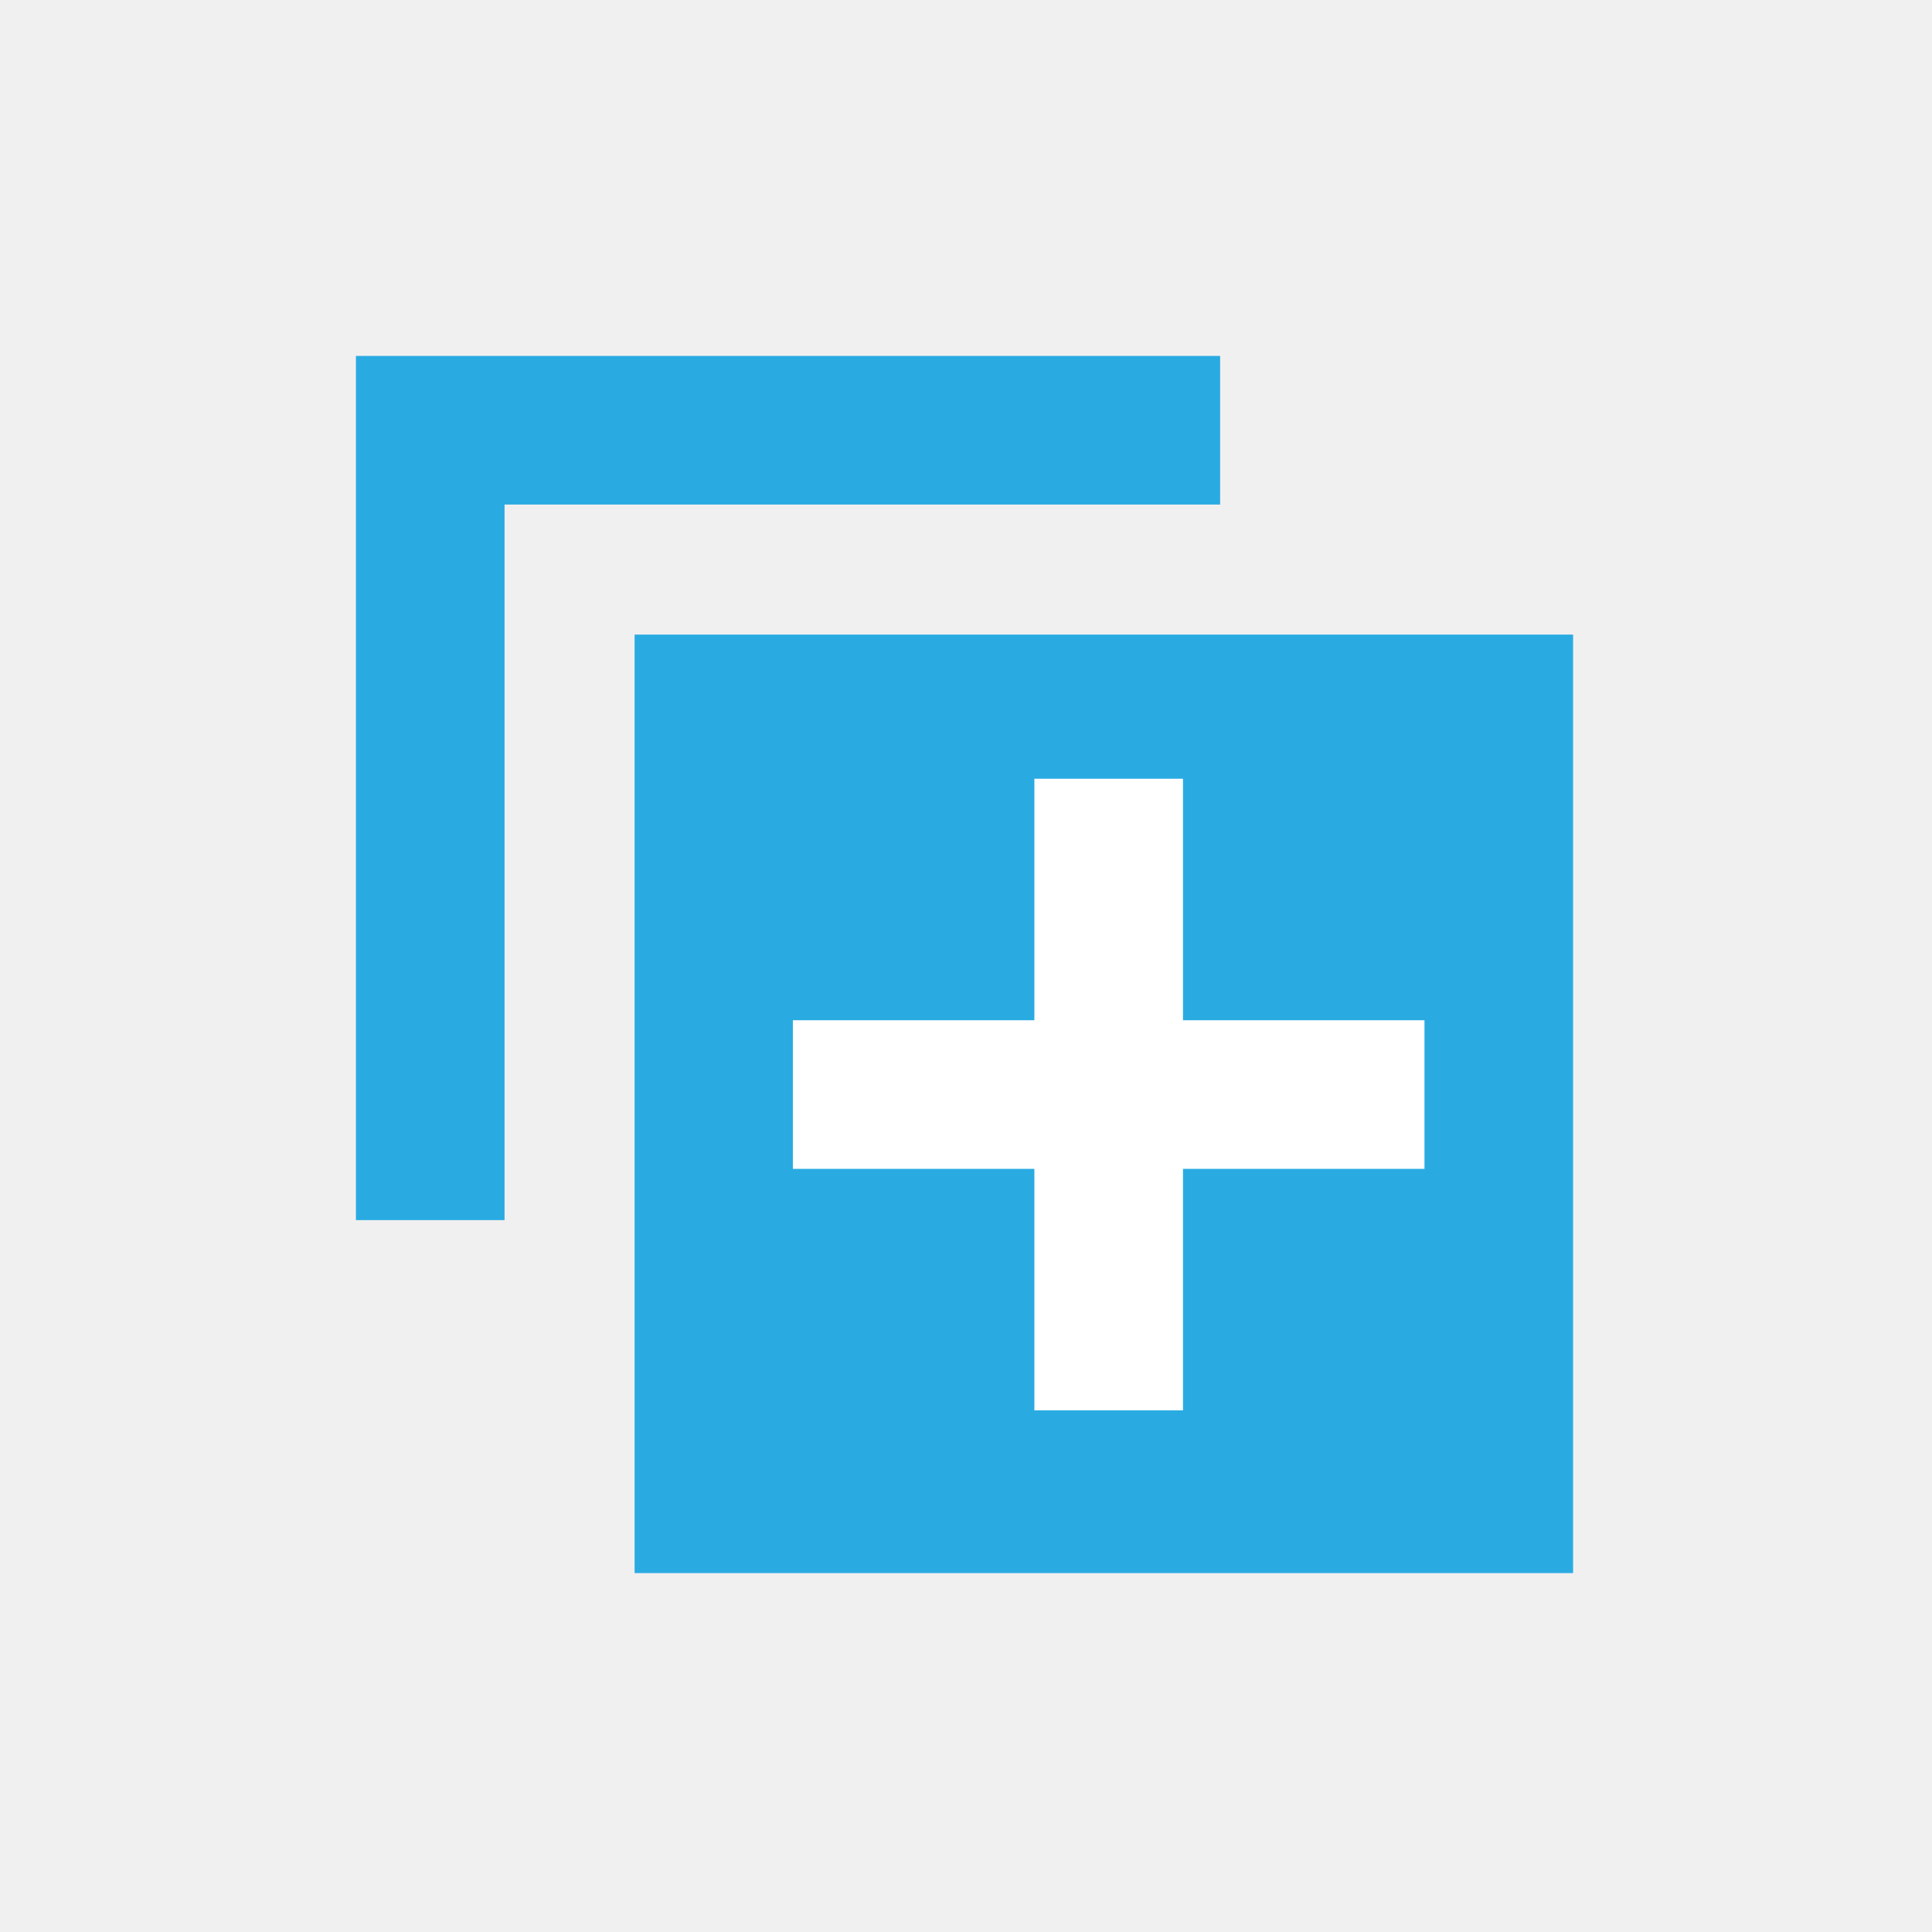
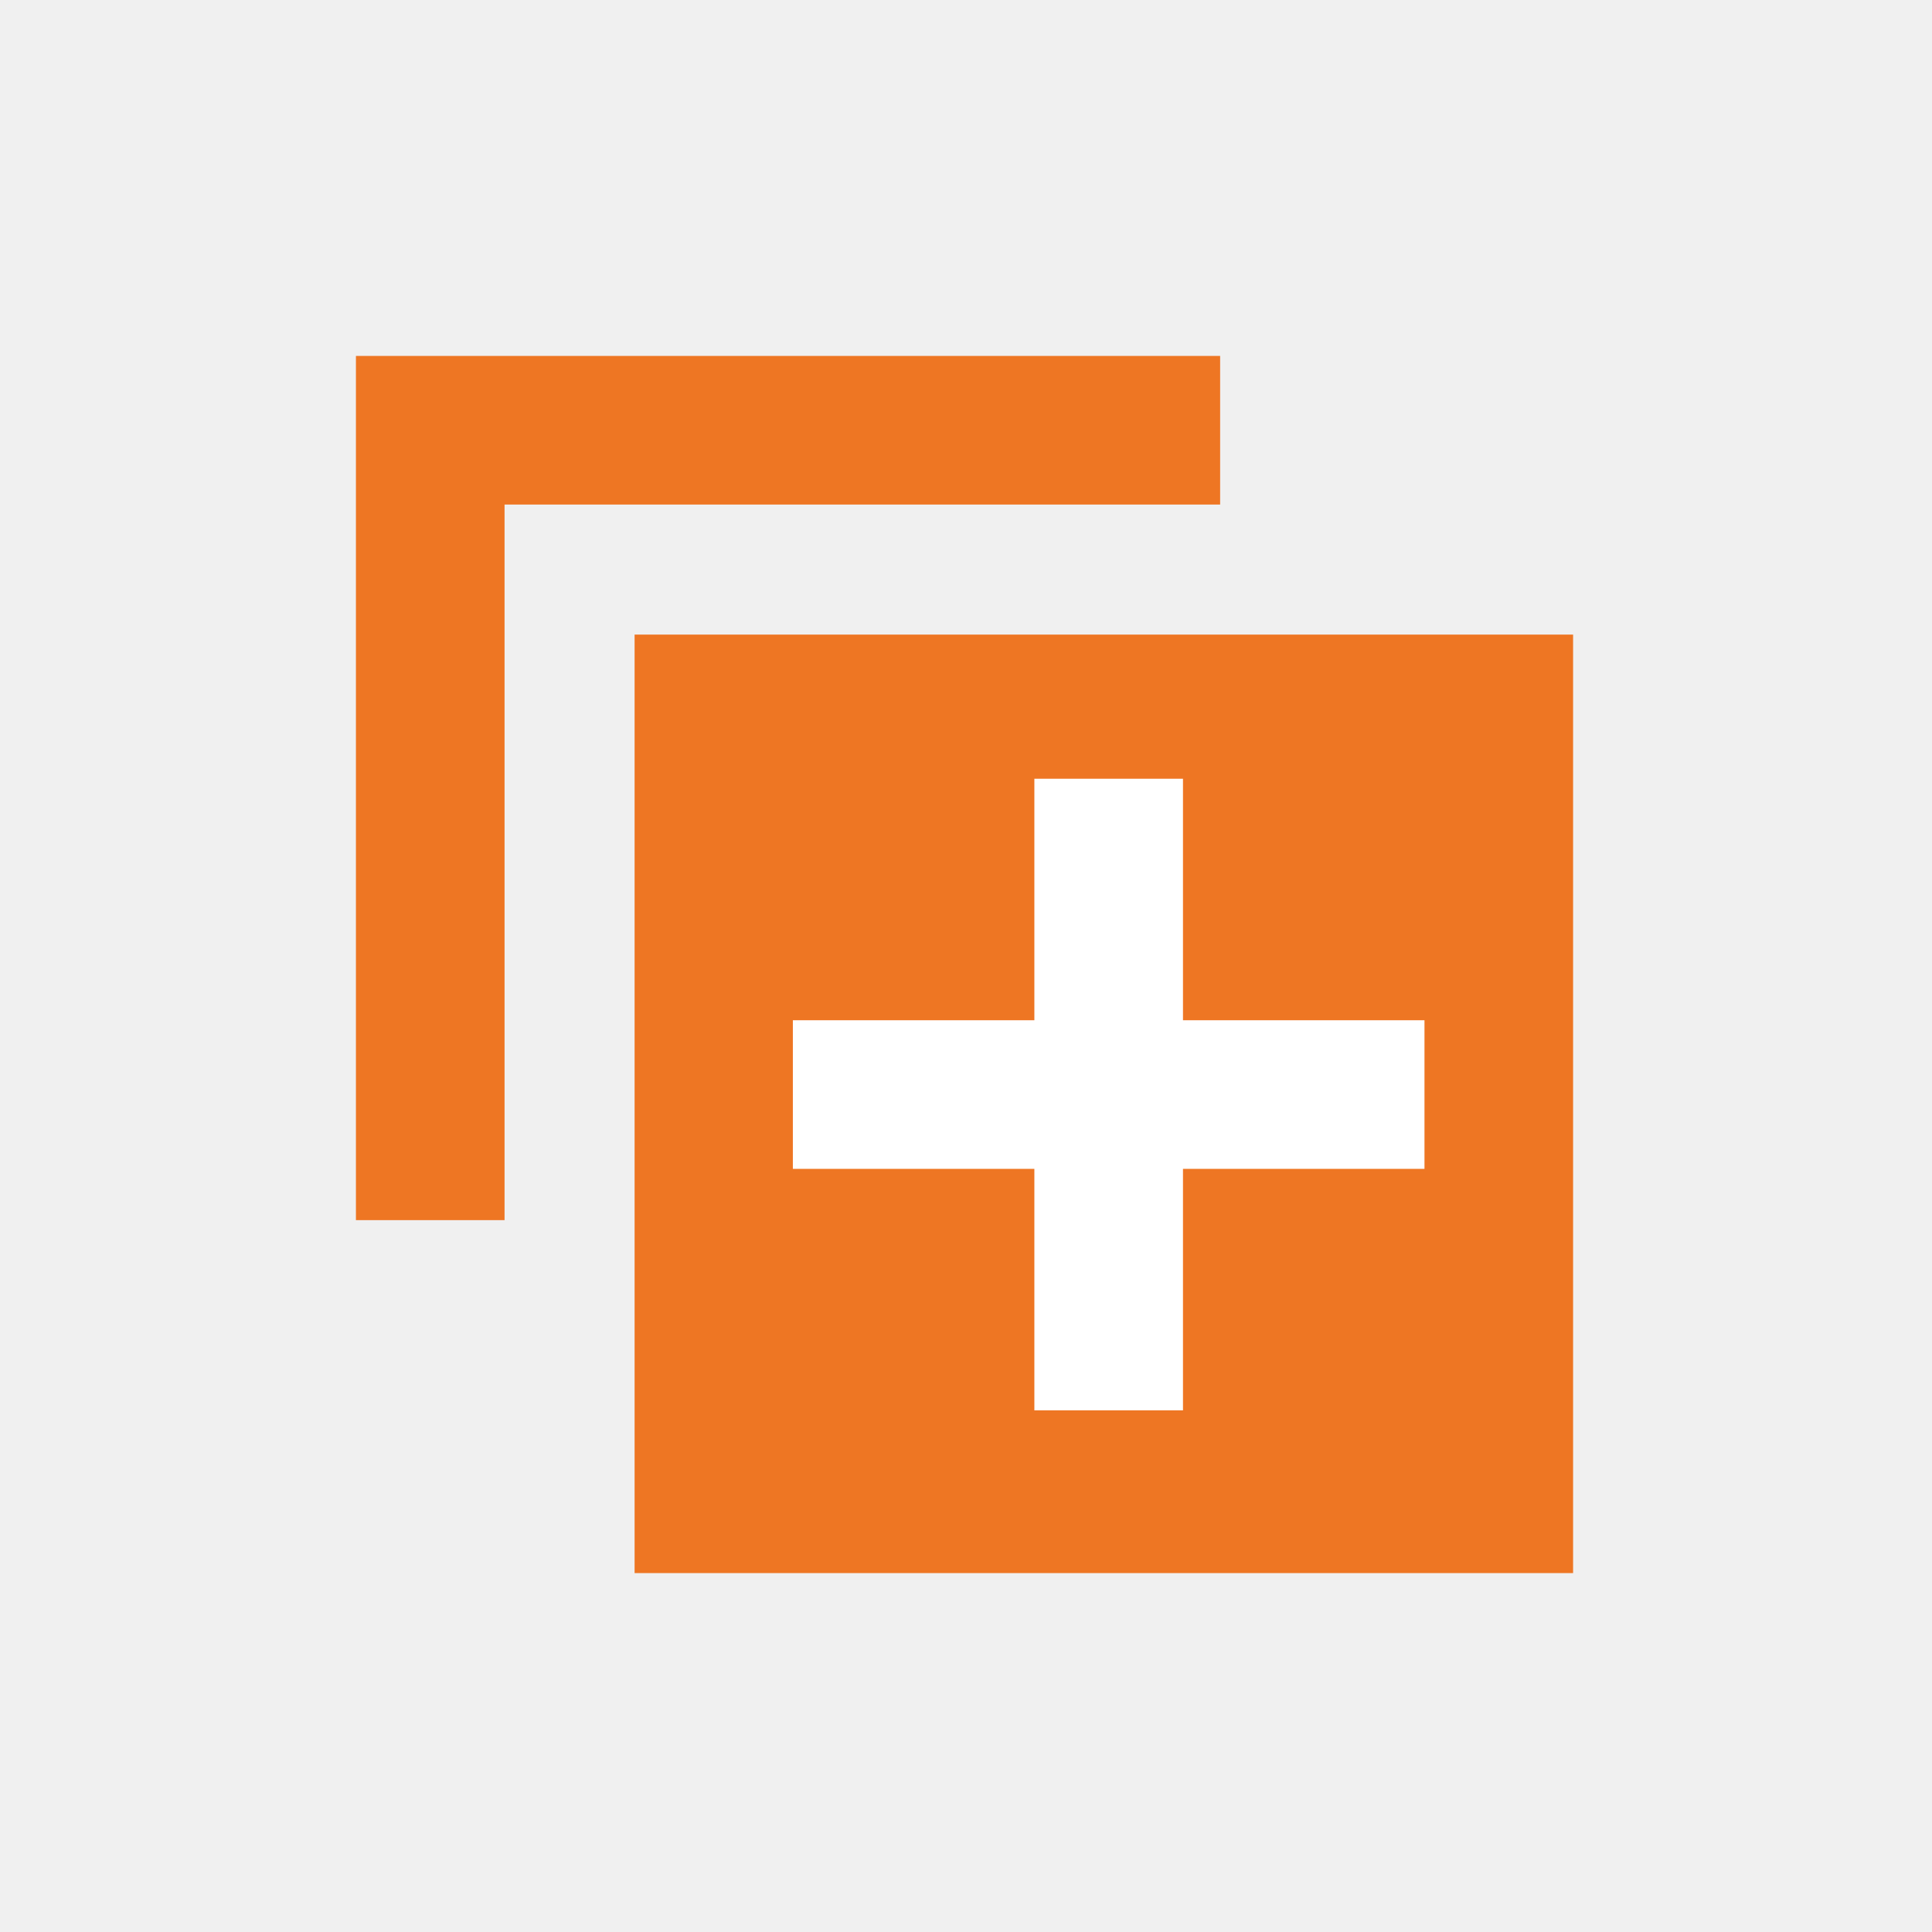
<svg xmlns="http://www.w3.org/2000/svg" viewBox="0 0 26 26">
-   <rect stroke-width="2" stroke="#29abe2" fill="#29abe2" x="9.54" y="9.54" width="10.63" height="10.63" />
-   <polyline fill="none" stroke-width="2" stroke="#29abe2" points="5.79 16.42 5.79 5.79 16.42 5.79" />
+   <rect stroke-width="2" stroke="#ee7623" fill="#ee7623" x="9.54" y="9.54" width="10.63" height="10.63" />
+   <polyline fill="none" stroke-width="2" stroke="#ee7623" points="5.79 16.42 5.79 5.79 16.42 5.79" />
  <line stroke-width="2" stroke="white" x1="10.67" y1="14.73" x2="19.17" y2="14.73" />
  <line stroke-width="2" stroke="white" x1="14.92" y1="10.48" x2="14.92" y2="18.98" />
</svg>
